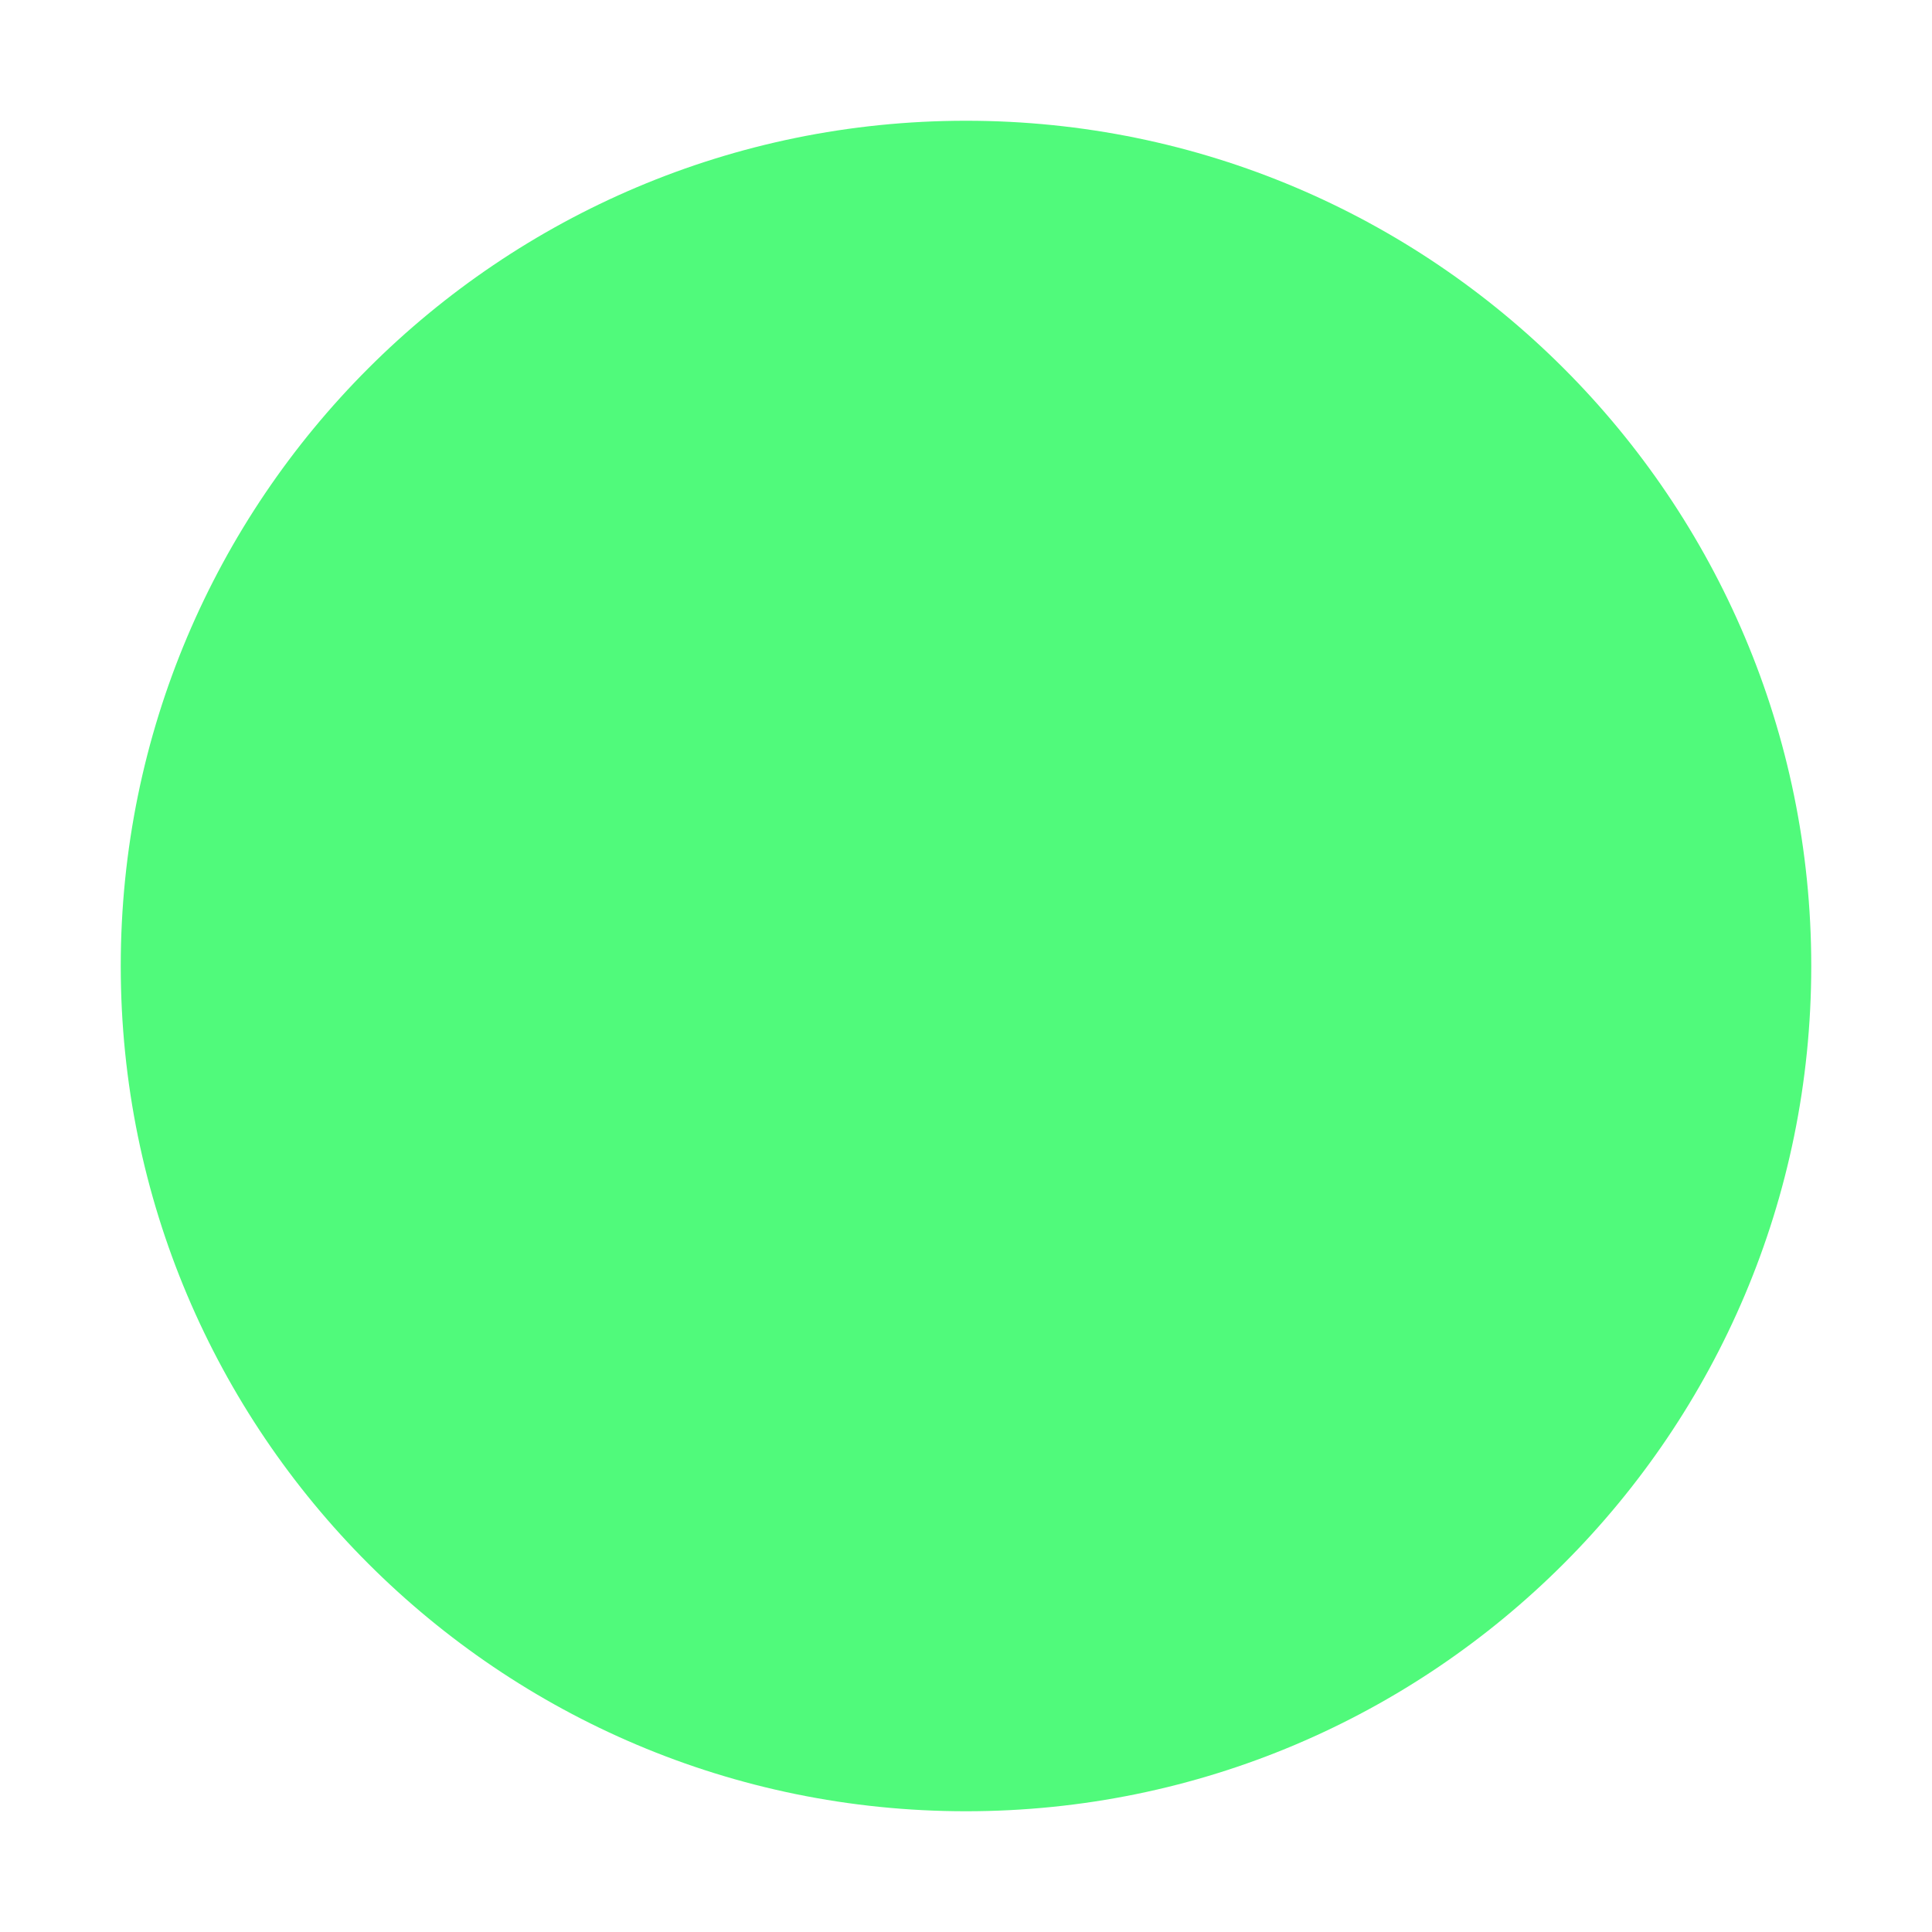
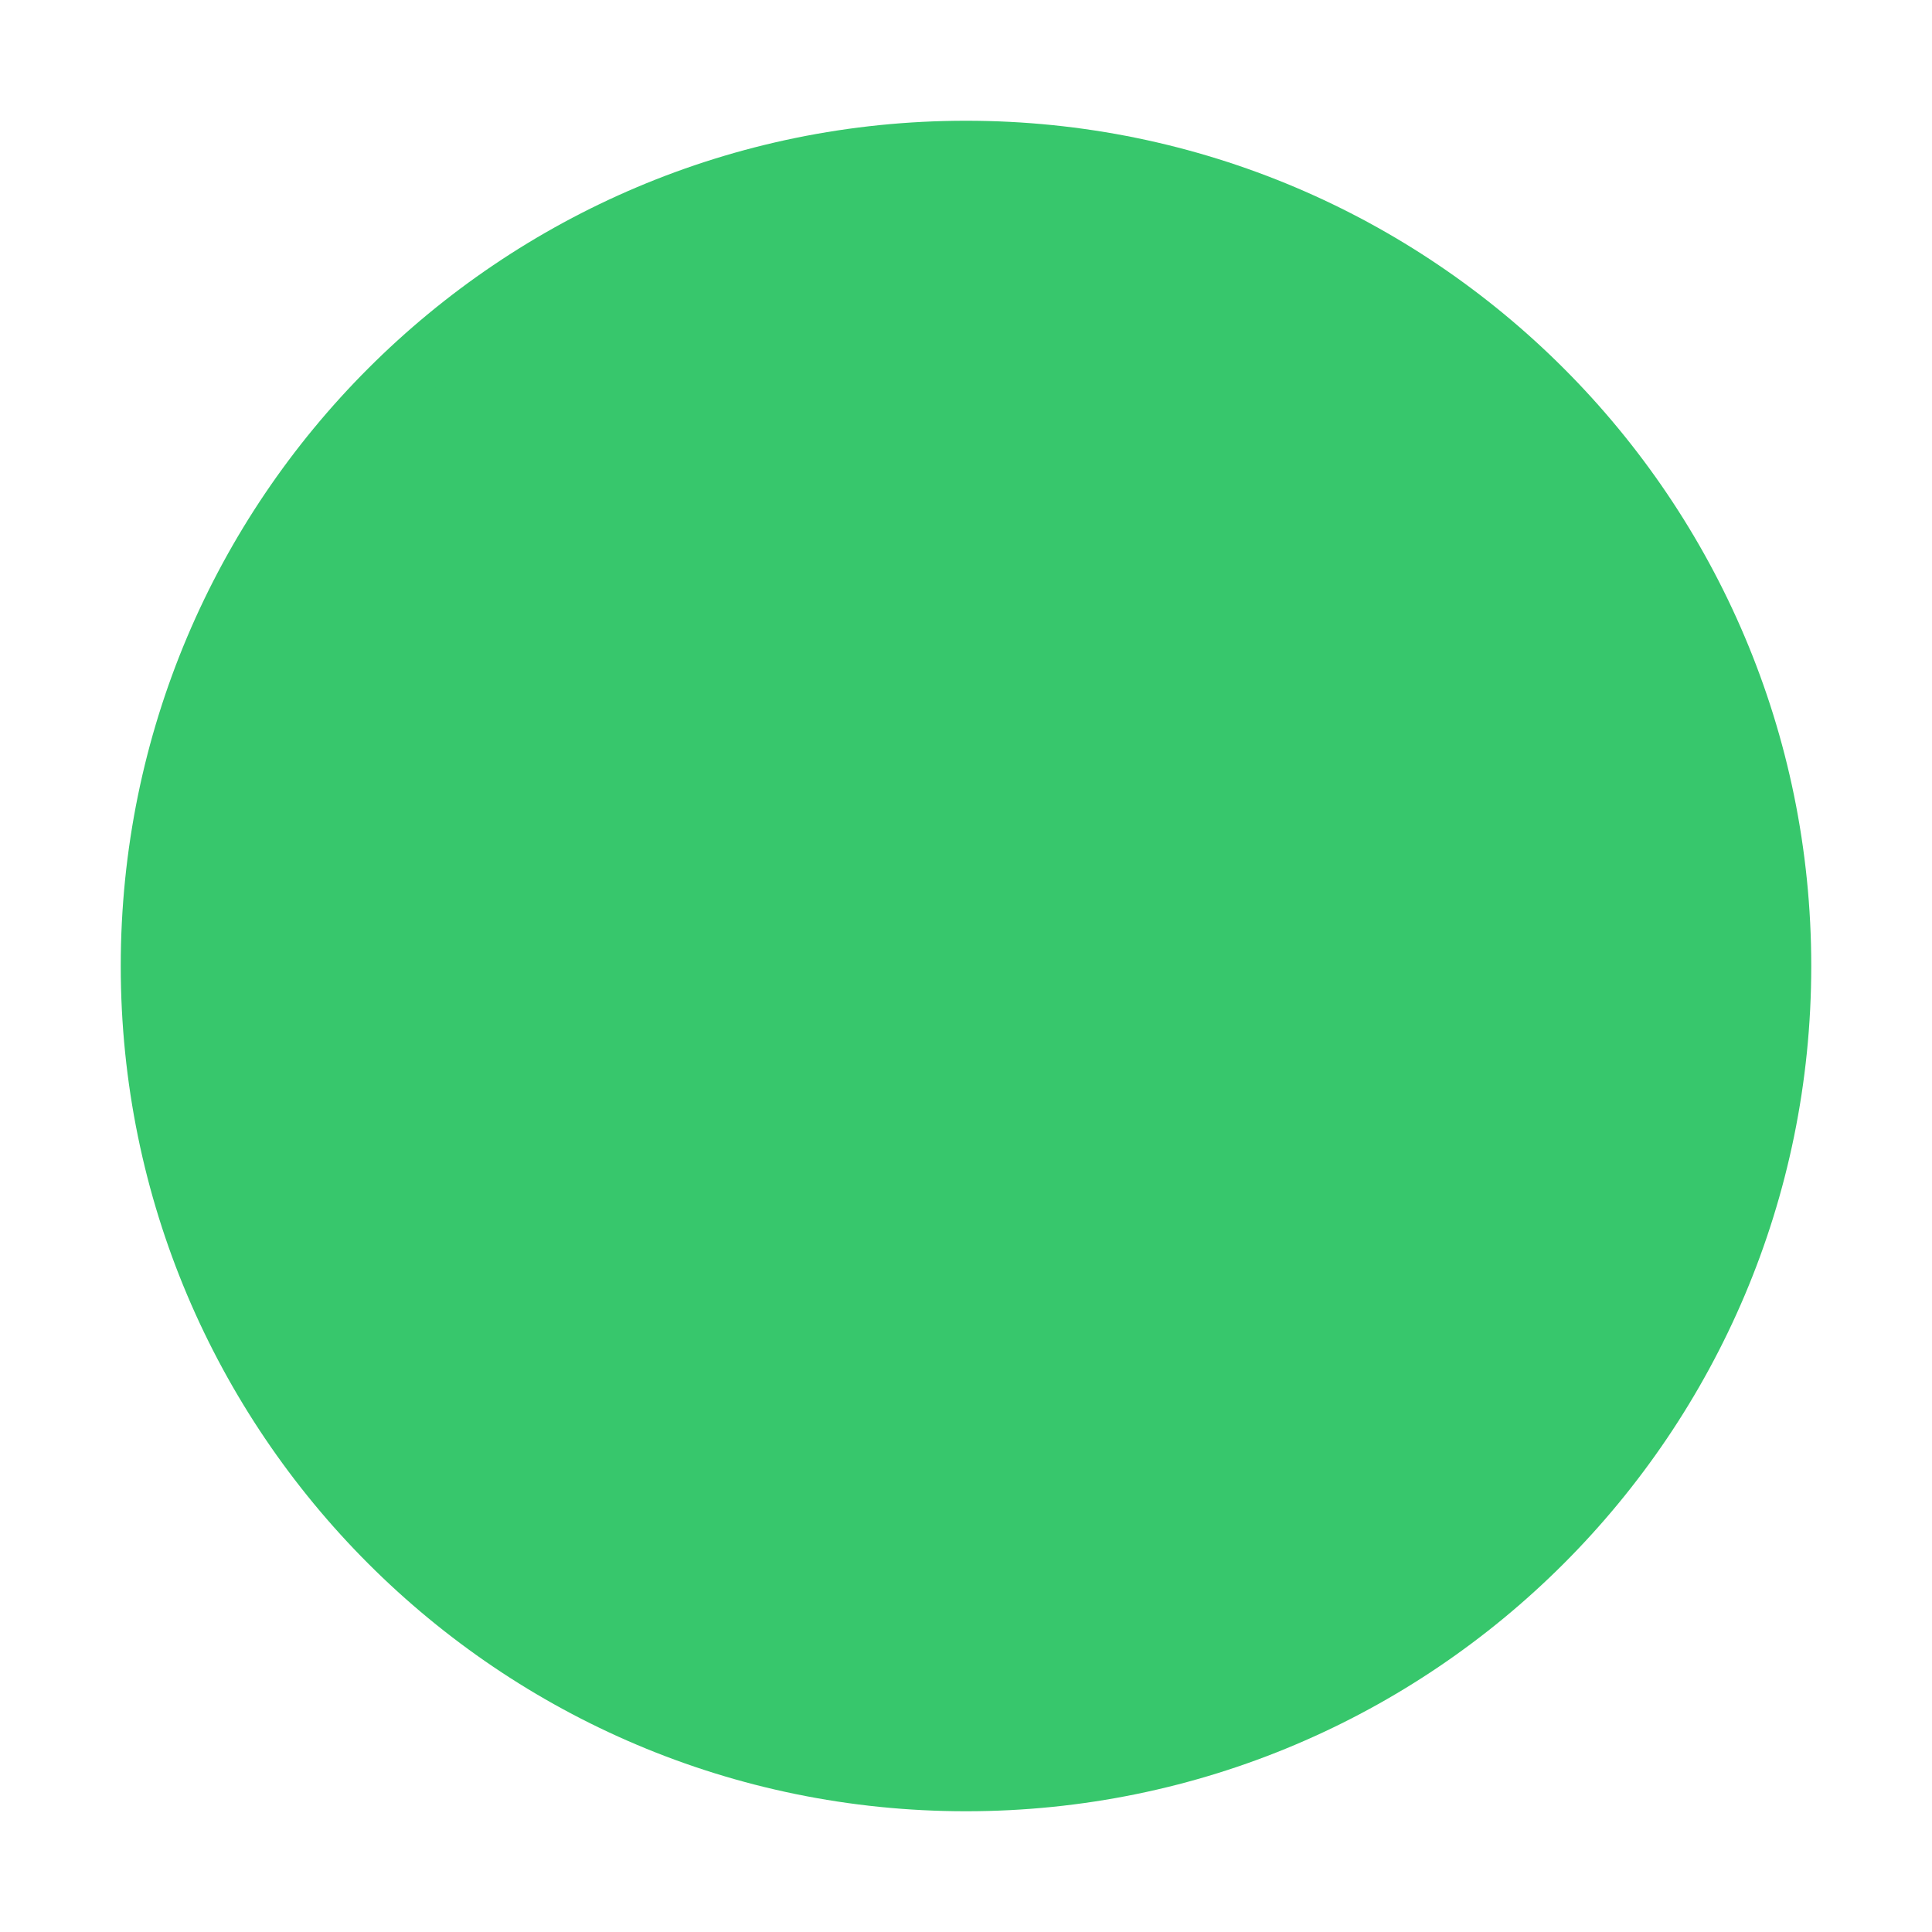
<svg xmlns="http://www.w3.org/2000/svg" width="16" height="16" id="svg2" version="1.1">
  <defs id="defs4" />
  <g id="layer1" transform="translate(-671.1429,-648.5765)">
    <g transform="matrix(0.1265625,0,0,-0.1265625,672.0709,663.0964)" id="g4090">
      <g transform="scale(0.1,0.1)" id="g4092">
        <g transform="matrix(10,0,0,10,-4.003492,0.1181699)" id="g4285">
          <g transform="scale(0.1,0.1)" id="g4287">
-             <path id="path4289" style="fill:#50fa7b;fill-opacity:1;fill-rule:evenodd;stroke:none" d="m 562.781,-38.053 c 305.456,0 553.082,247.626 553.082,553.086 0,305.461 -247.625,553.087 -553.082,553.087 -305.465,0 -553.091,-247.625 -553.091,-553.087 0,-305.46 247.626,-553.086 553.091,-553.086" />
-             <path id="path4291" style="fill:#50fa7b;fill-opacity:1;fill-rule:evenodd;stroke:none" d="m 562.778,1.452 c 283.641,0 513.577,229.942 513.577,513.582 0,283.642 -229.937,513.579 -513.577,513.579 -283.646,0 -513.583,-229.937 -513.583,-513.579 0,-283.641 229.937,-513.582 513.583,-513.582" />
+             <path id="path4289" style="fill:#37C76C;fill-opacity:1;fill-rule:evenodd;stroke:none" d="m 562.781,-38.053 c 305.456,0 553.082,247.626 553.082,553.086 0,305.461 -247.625,553.087 -553.082,553.087 -305.465,0 -553.091,-247.625 -553.091,-553.087 0,-305.46 247.626,-553.086 553.091,-553.086" />
+             <path id="path4291" style="fill:#37C76C;fill-opacity:1;fill-rule:evenodd;stroke:none" d="m 562.778,1.452 c 283.641,0 513.577,229.942 513.577,513.582 0,283.642 -229.937,513.579 -513.577,513.579 -283.646,0 -513.583,-229.937 -513.583,-513.579 0,-283.641 229.937,-513.582 513.583,-513.582" />
          </g>
        </g>
      </g>
    </g>
  </g>
</svg>
